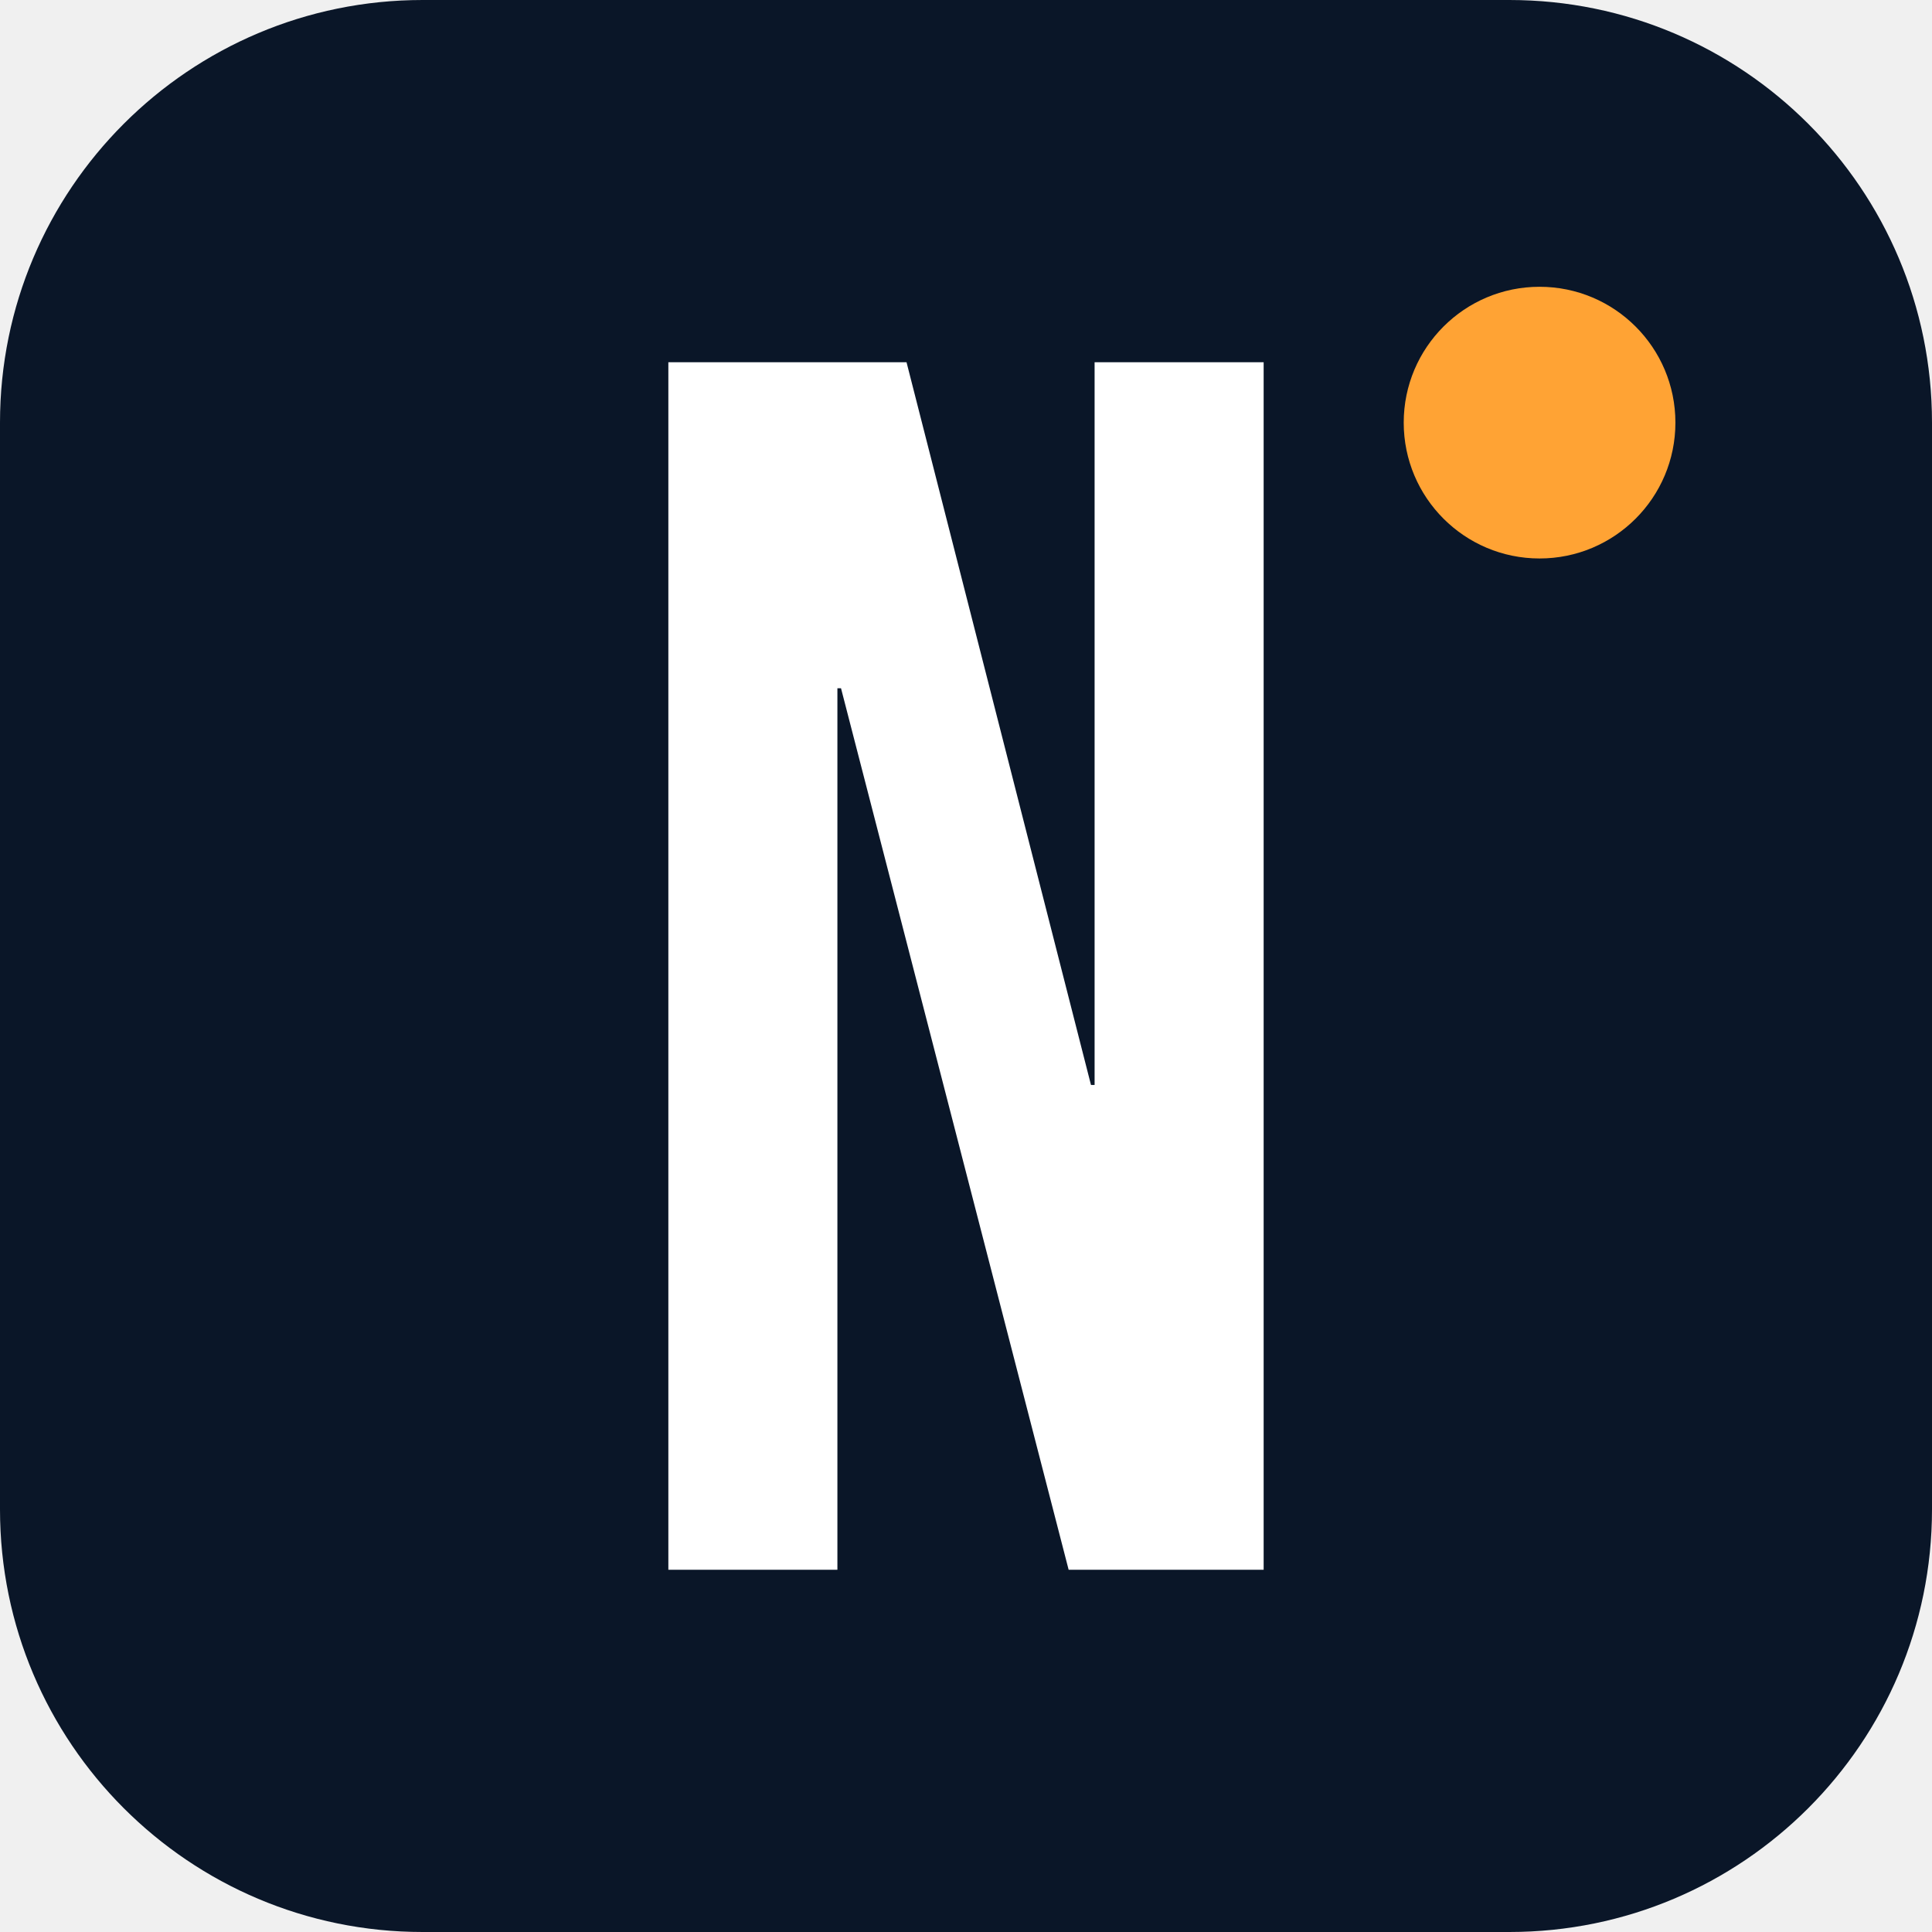
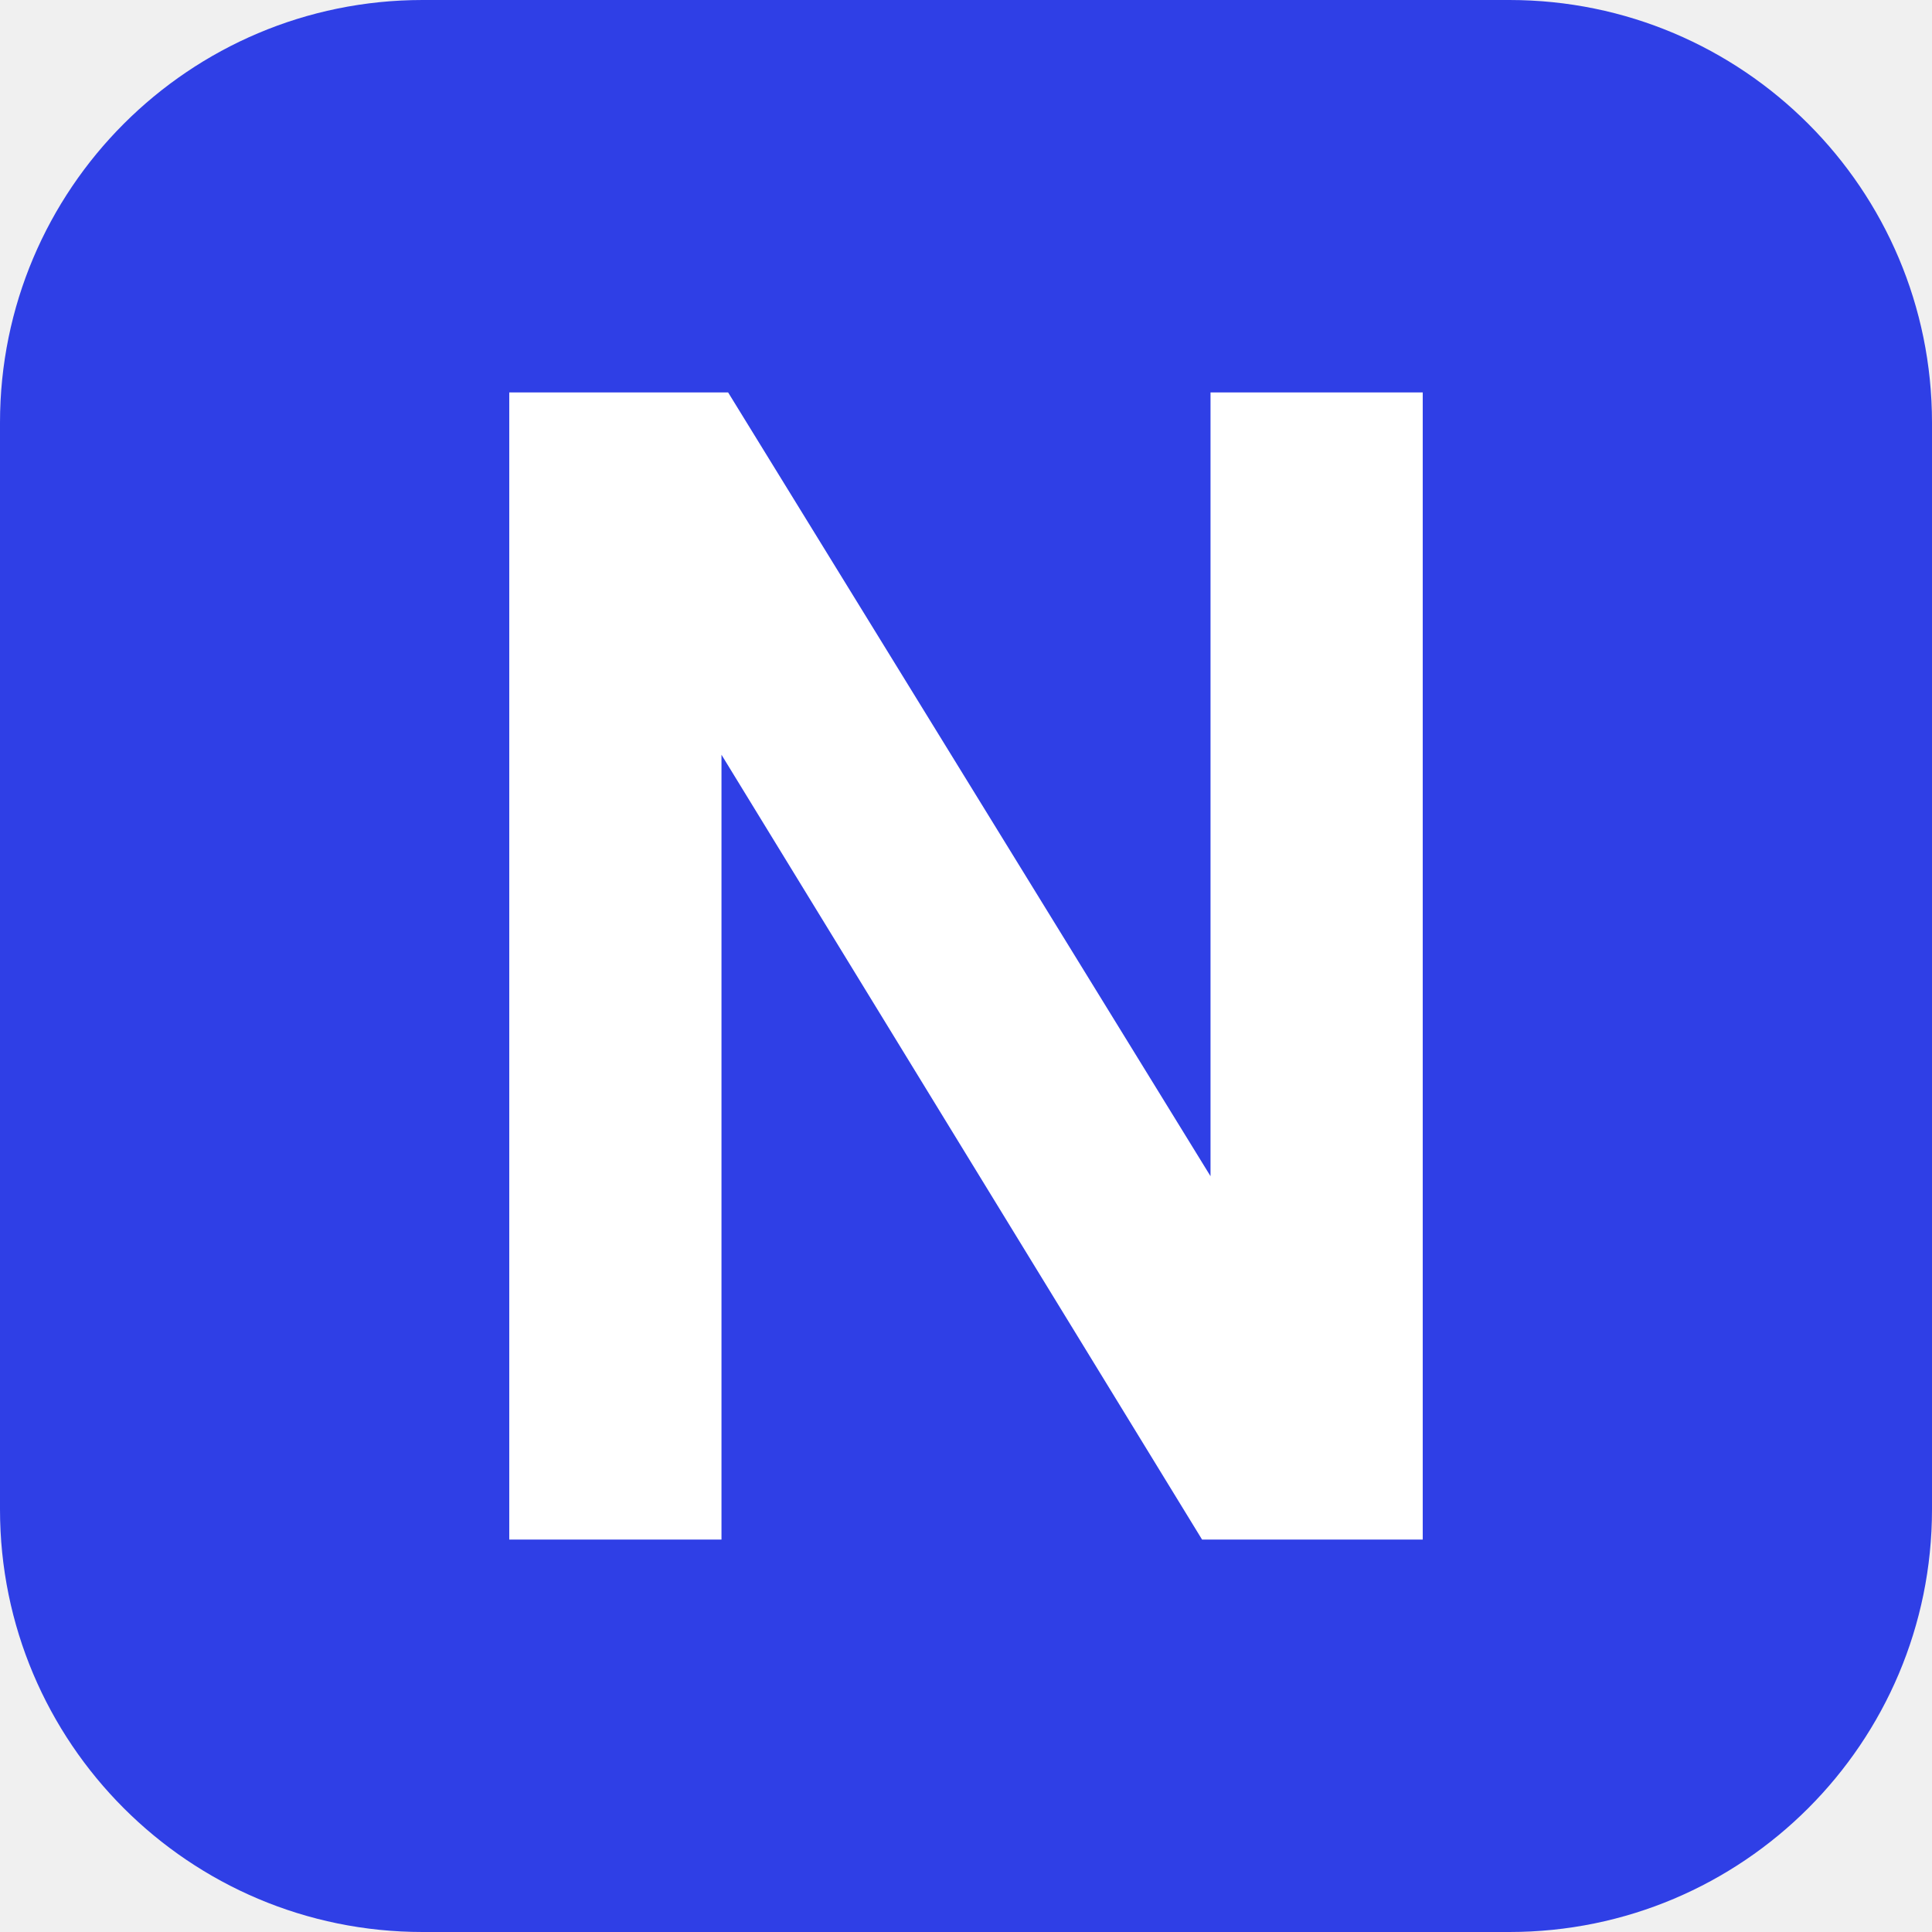
<svg xmlns="http://www.w3.org/2000/svg" width="64" height="64" viewBox="0 0 64 64" role="img" aria-label="Nixon Creative Studio">
-   <rect width="64" height="64" rx="14" fill="#0A1628" />
-   <g transform="translate(19.8 52)" fill="#FFFFFF">
-     <path d="M2.34 0L2.34-40L10.23-40L16.34-16.06L16.46-16.06L16.46-40L22.06-40L22.06 0L15.60 0L8.06-29.20L7.94-29.20L7.94 0" />
-   </g>
-   <circle cx="51" cy="14" r="4.5" fill="#FFA334" />
+   <rect width="64" height="64" rx="14" fill="#2F3FE6" />
+   <path fill="#FFFFFF" d="M23.9 51L16.87 51L16.87 13L24.12 13L41.84 41.79L40.1 41.79L40.1 13L47.13 13L47.13 51L39.82 51L22.16 22.16L23.9 22.16L23.9 51" />
</svg>
